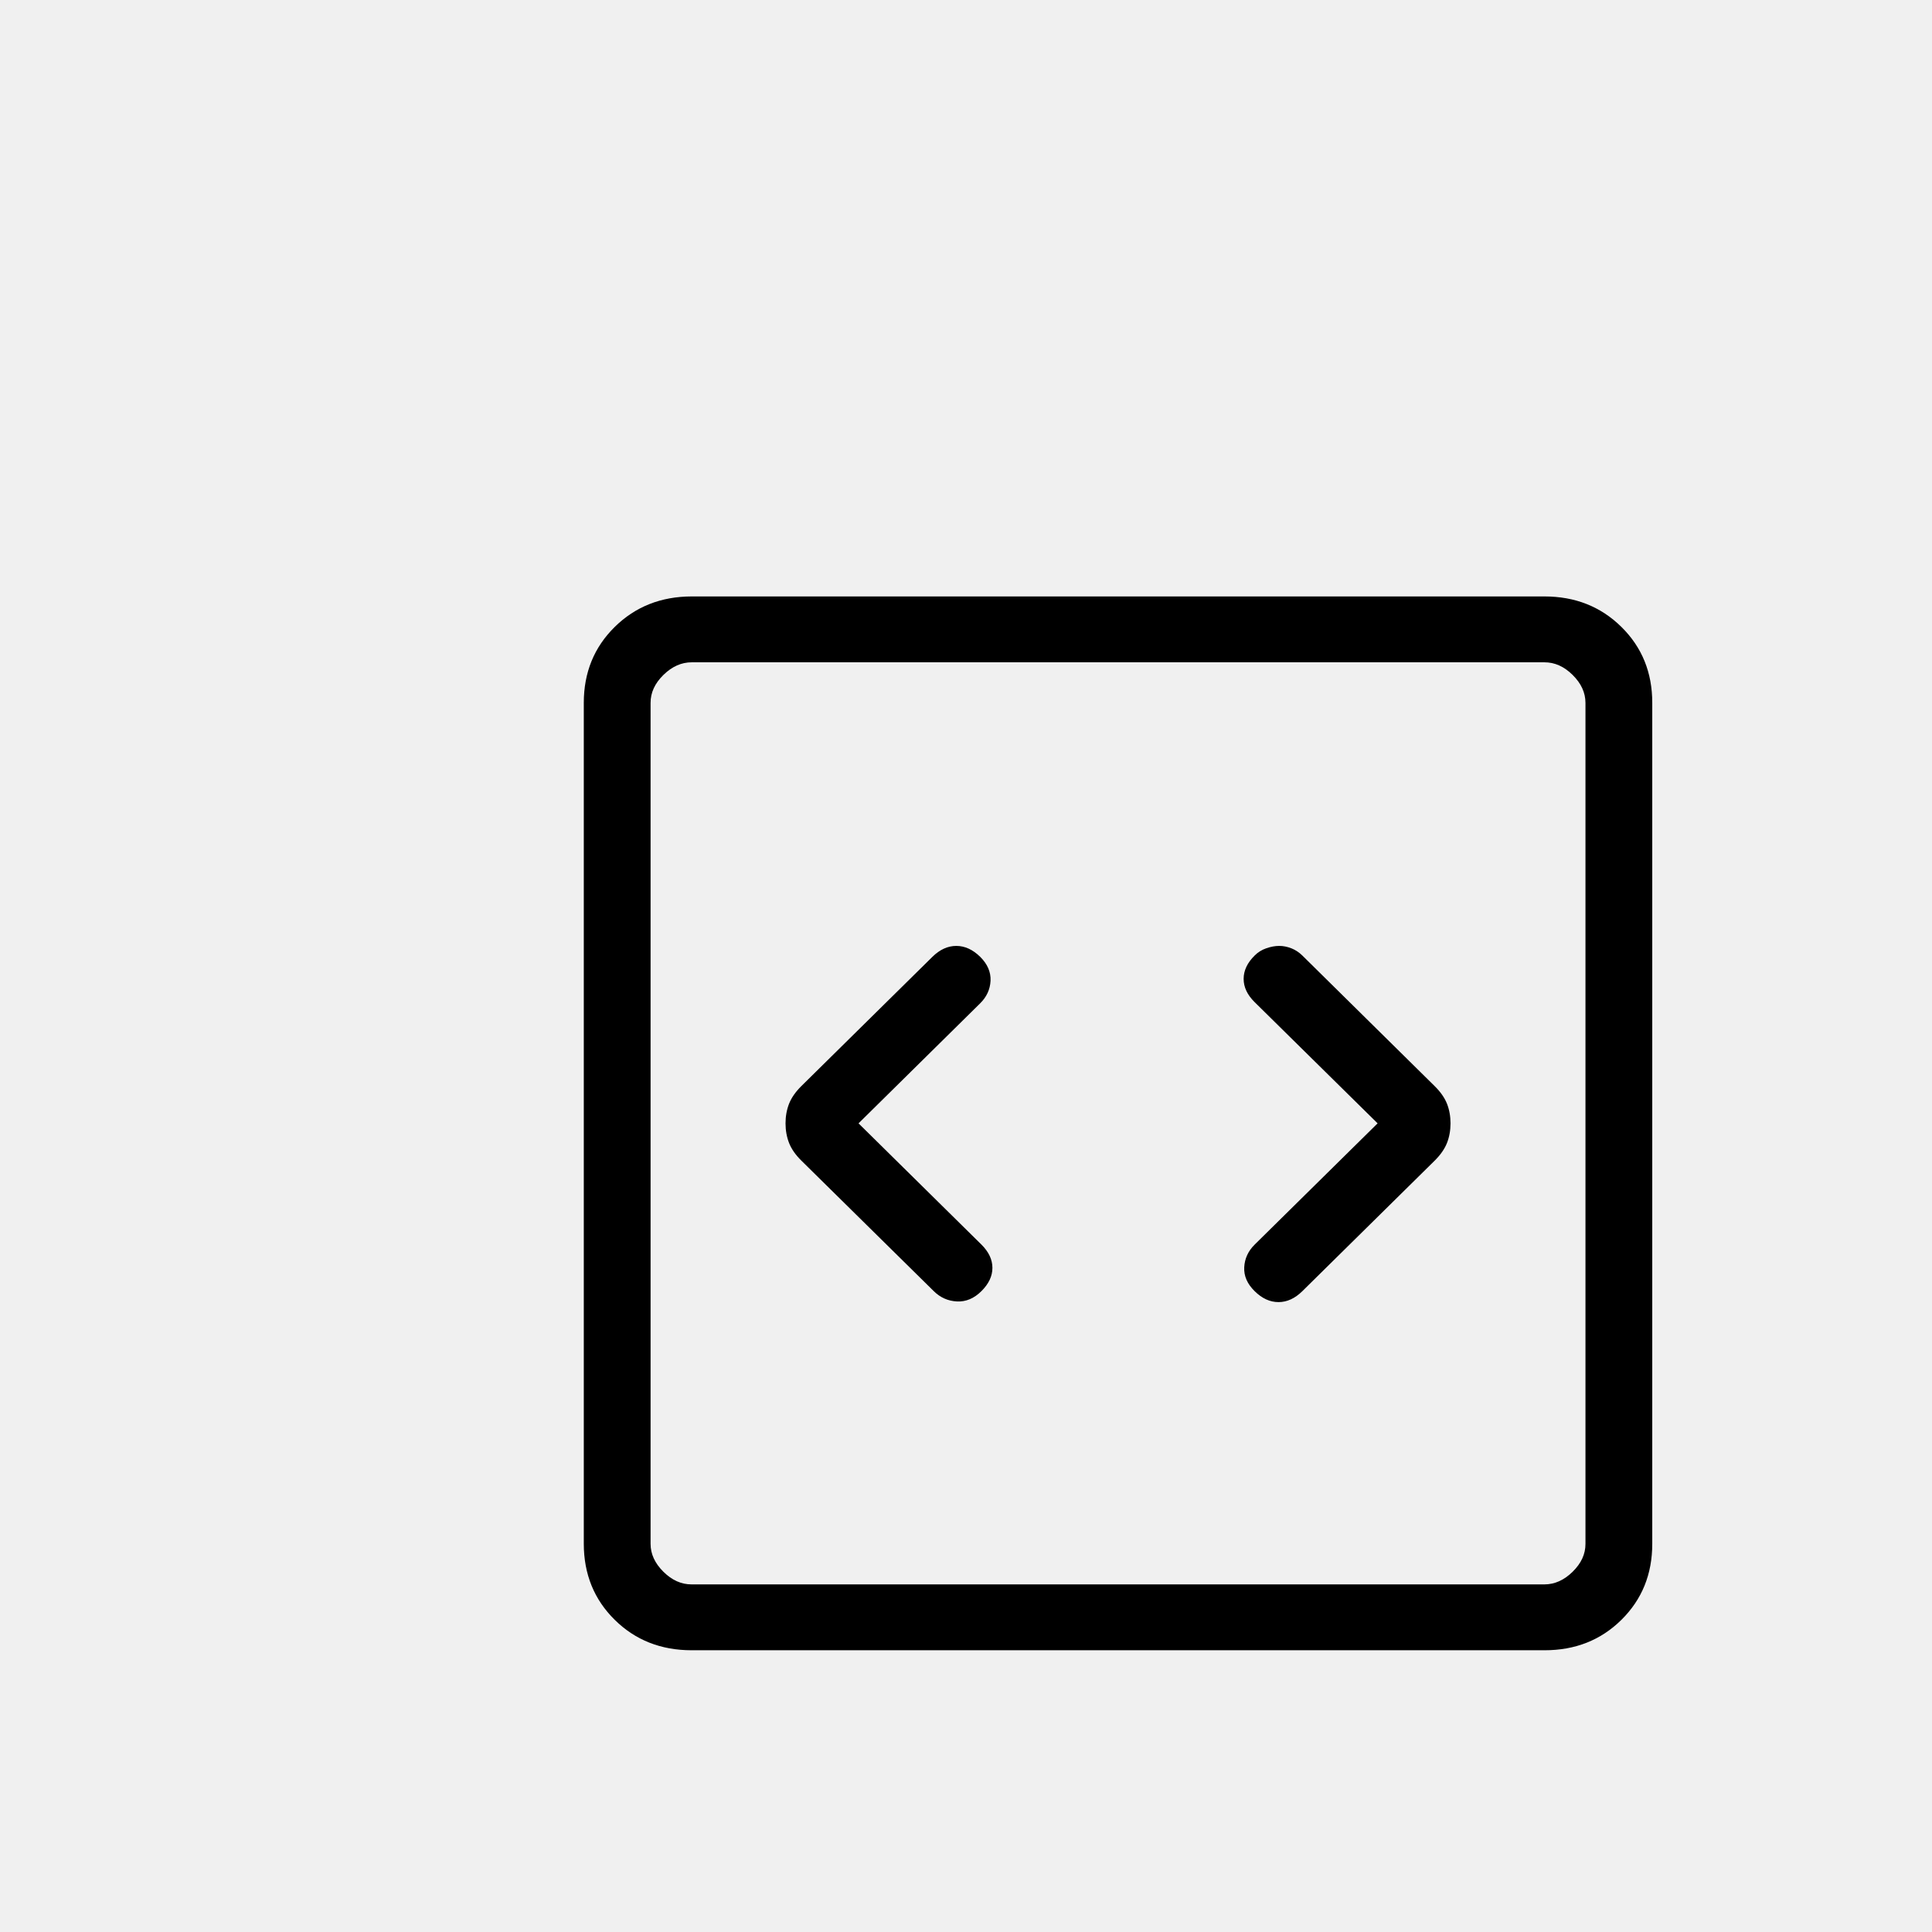
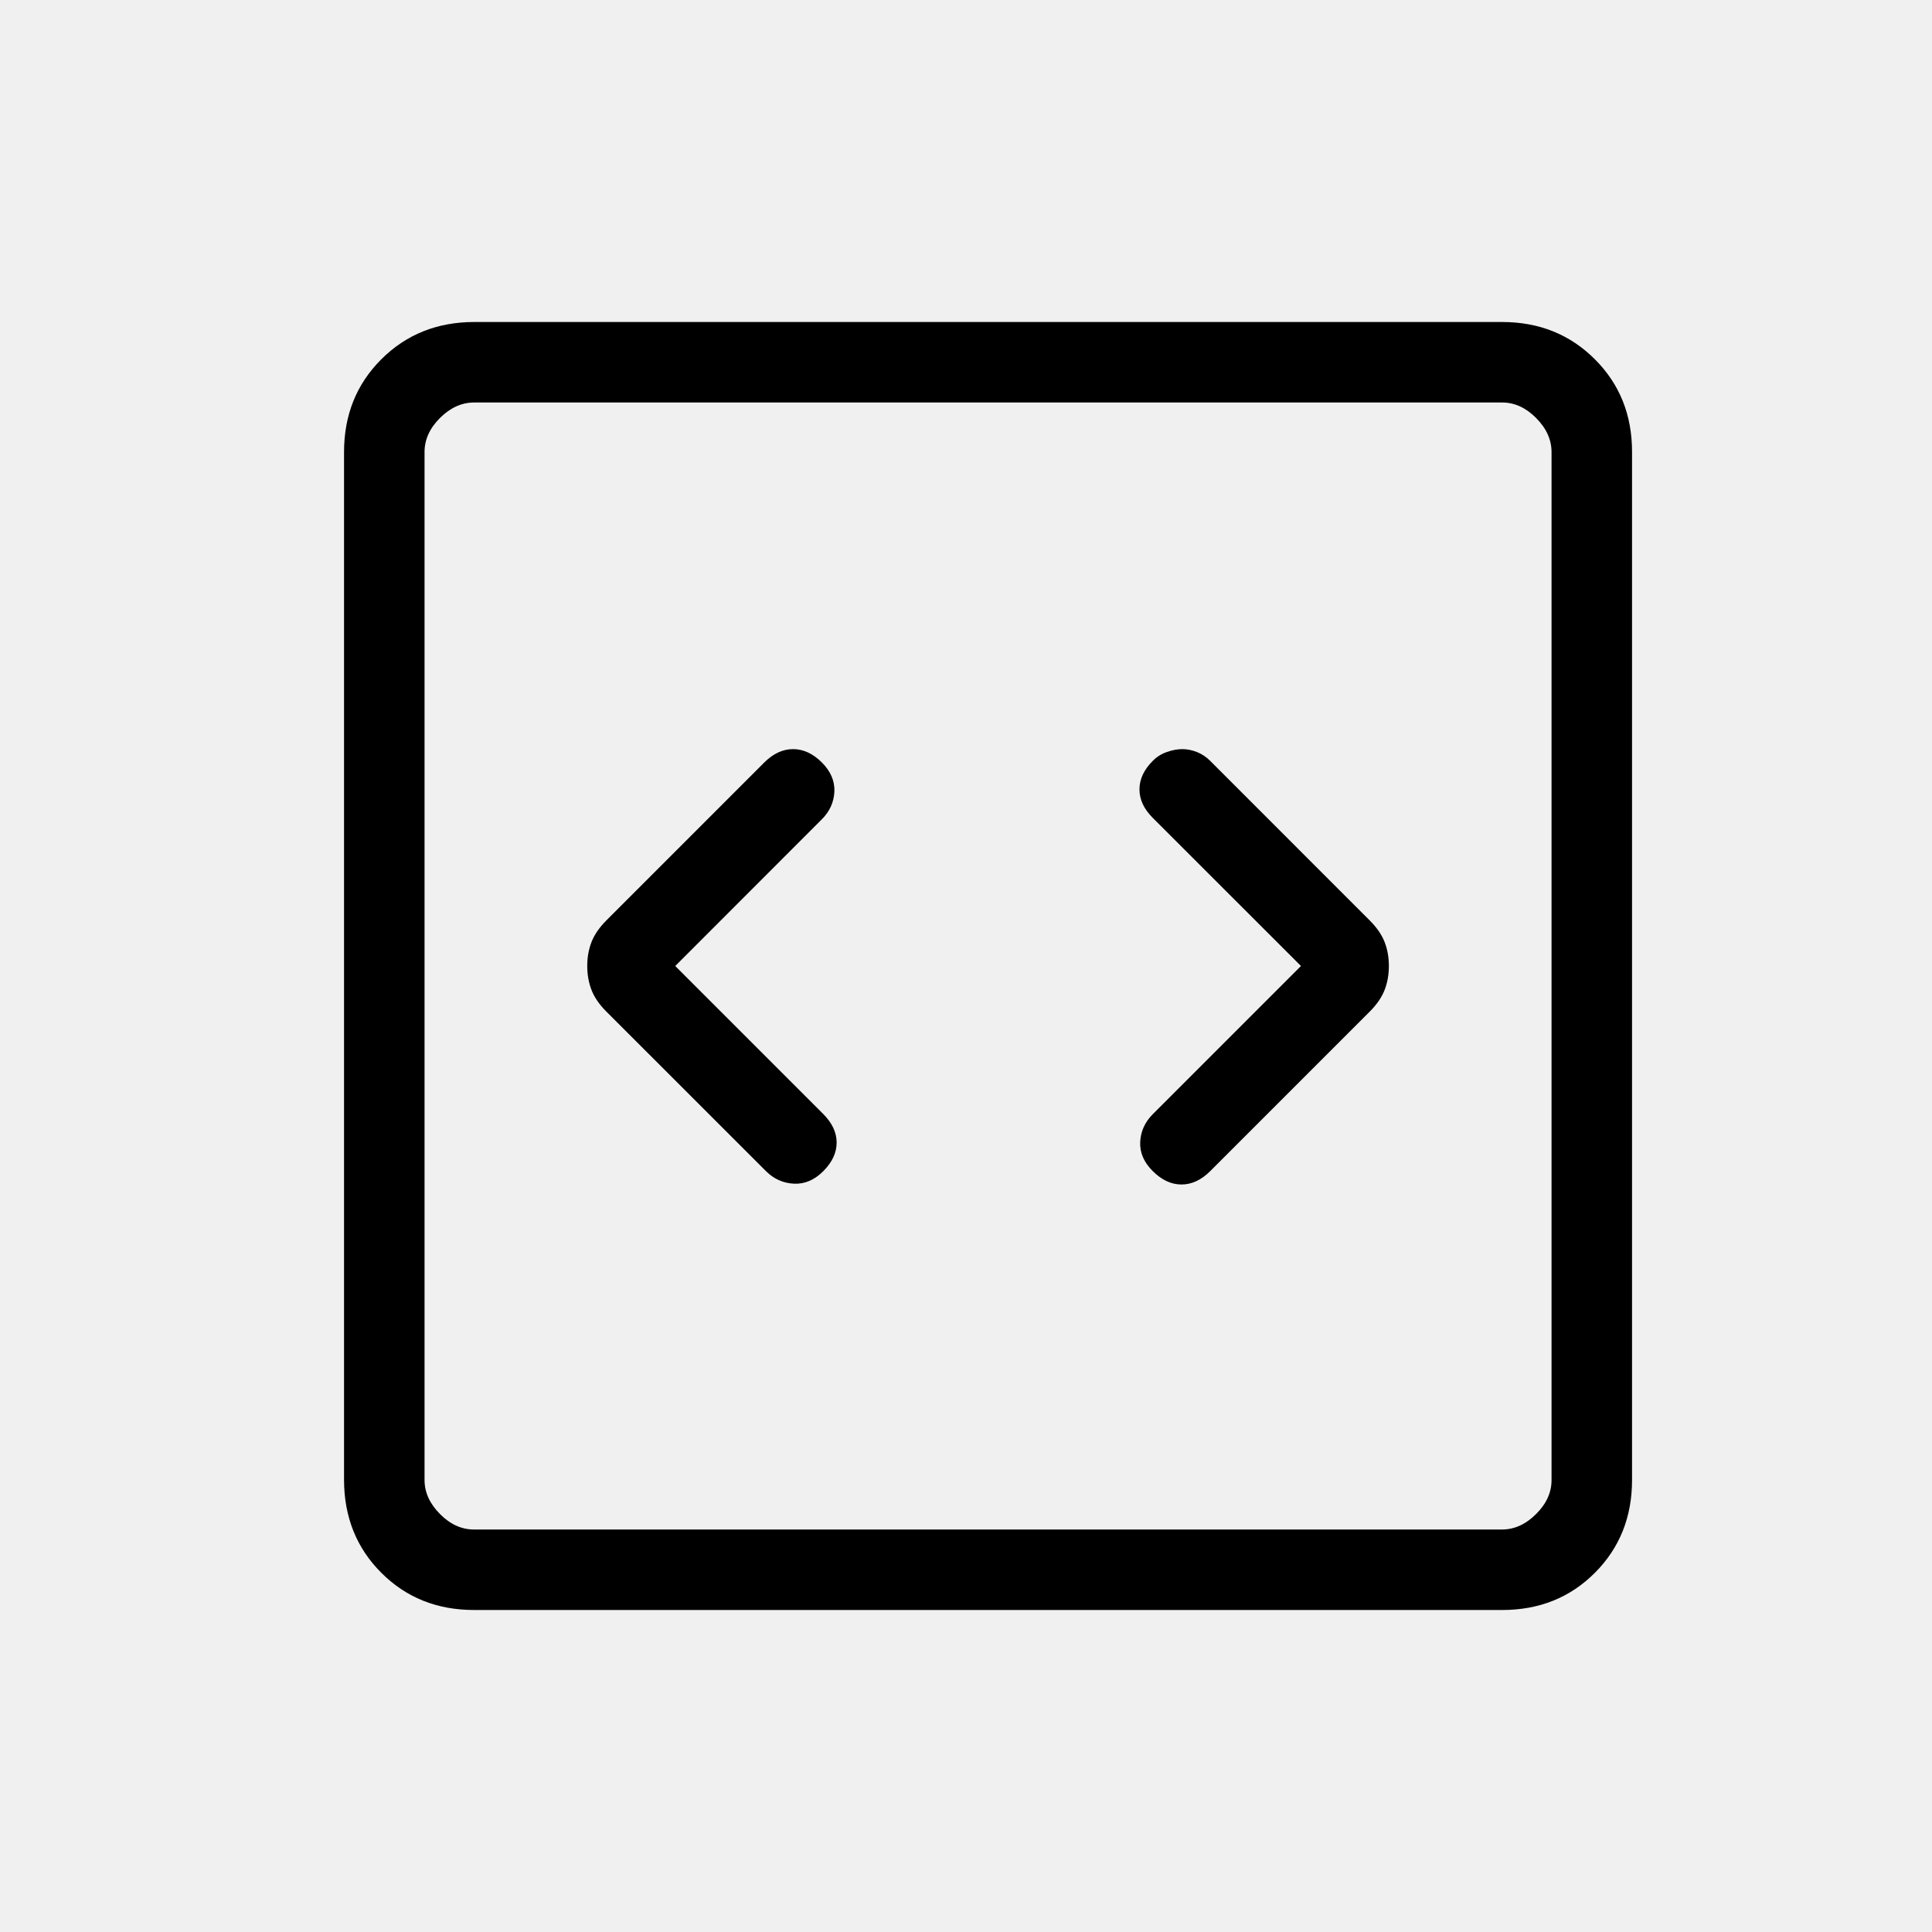
- <svg xmlns="http://www.w3.org/2000/svg" width="88" height="88" viewBox="0 0 88 88" fill="none">
-   <g clip-path="url(#clip0_455_1055)">
-     <path d="M39.105 51.167L44.641 45.704C44.939 45.412 45.098 45.068 45.118 44.672C45.136 44.274 44.978 43.91 44.644 43.58C44.307 43.25 43.945 43.085 43.558 43.085C43.17 43.085 42.809 43.25 42.472 43.58L36.501 49.469C36.235 49.733 36.049 50.001 35.941 50.273C35.834 50.547 35.78 50.845 35.78 51.167C35.78 51.489 35.834 51.787 35.941 52.061C36.049 52.335 36.235 52.603 36.501 52.865L42.533 58.811C42.829 59.103 43.181 59.259 43.588 59.279C43.996 59.299 44.367 59.143 44.701 58.811C45.036 58.479 45.203 58.125 45.203 57.749C45.203 57.373 45.036 57.019 44.701 56.687L39.105 51.167ZM62.748 51.167L57.151 56.687C56.853 56.981 56.694 57.326 56.673 57.722C56.653 58.118 56.811 58.481 57.148 58.811C57.484 59.143 57.846 59.309 58.234 59.309C58.621 59.309 58.983 59.143 59.32 58.811L65.348 52.865C65.614 52.601 65.8 52.333 65.908 52.061C66.015 51.789 66.069 51.491 66.069 51.167C66.069 50.843 66.015 50.545 65.908 50.273C65.8 50.001 65.614 49.734 65.348 49.472L59.32 43.523C59.172 43.377 59.004 43.267 58.818 43.193C58.633 43.121 58.449 43.085 58.264 43.085C58.08 43.085 57.884 43.121 57.677 43.193C57.47 43.265 57.294 43.375 57.148 43.523C56.813 43.853 56.646 44.207 56.646 44.585C56.646 44.963 56.813 45.317 57.148 45.647L62.748 51.167ZM31.507 75.167C30.105 75.167 28.936 74.705 28 73.781C27.063 72.857 26.593 71.703 26.591 70.319V32.015C26.591 30.633 27.061 29.48 28 28.556C28.939 27.632 30.108 27.169 31.507 27.167H70.346C71.745 27.167 72.914 27.63 73.853 28.556C74.792 29.482 75.26 30.635 75.258 32.015V70.322C75.258 71.702 74.79 72.855 73.853 73.781C72.916 74.707 71.746 75.169 70.343 75.167H31.507ZM31.507 72.167H70.346C70.812 72.167 71.241 71.975 71.632 71.591C72.024 71.207 72.218 70.783 72.216 70.319V32.015C72.216 31.553 72.022 31.129 71.632 30.743C71.243 30.357 70.813 30.165 70.343 30.167H31.507C31.038 30.167 30.608 30.359 30.217 30.743C29.826 31.127 29.631 31.551 29.633 32.015V70.322C29.633 70.782 29.828 71.205 30.217 71.591C30.606 71.977 31.035 72.169 31.504 72.167" fill="black" />
-   </g>
-   <defs>
-     <clipPath id="clip0_455_1055">
-       <rect x="0.741" y="0.876" width="86.834" height="86.772" rx="5" fill="white" />
-     </clipPath>
-   </defs>
+ <svg xmlns="http://www.w3.org/2000/svg" width="66" height="66" viewBox="0 0 66 66" fill="none">
+   <path d="M23.067 33L28.072 27.992C28.341 27.725 28.485 27.409 28.504 27.046C28.52 26.681 28.377 26.348 28.075 26.045C27.77 25.743 27.443 25.591 27.093 25.591C26.743 25.591 26.416 25.743 26.111 26.045L20.713 31.444C20.473 31.686 20.304 31.931 20.207 32.181C20.11 32.432 20.061 32.705 20.061 33C20.061 33.295 20.11 33.568 20.207 33.819C20.304 34.071 20.473 34.316 20.713 34.556L26.166 40.007C26.434 40.275 26.752 40.418 27.12 40.436C27.489 40.454 27.824 40.311 28.127 40.007C28.429 39.703 28.581 39.378 28.581 39.033C28.581 38.689 28.429 38.364 28.127 38.06L23.067 33ZM44.443 33L39.383 38.06C39.113 38.33 38.969 38.646 38.951 39.009C38.933 39.372 39.076 39.705 39.38 40.007C39.684 40.311 40.011 40.464 40.362 40.464C40.712 40.464 41.039 40.311 41.343 40.007L46.794 34.556C47.034 34.315 47.203 34.069 47.3 33.819C47.397 33.57 47.446 33.297 47.446 33C47.446 32.703 47.397 32.43 47.3 32.181C47.203 31.931 47.034 31.686 46.794 31.446L41.343 25.993C41.21 25.859 41.058 25.758 40.89 25.691C40.723 25.625 40.556 25.591 40.389 25.591C40.222 25.591 40.045 25.625 39.858 25.691C39.671 25.756 39.512 25.857 39.38 25.993C39.077 26.296 38.926 26.62 38.926 26.966C38.926 27.313 39.077 27.637 39.38 27.94L44.443 33ZM16.197 55C14.931 55 13.874 54.577 13.027 53.73C12.18 52.883 11.755 51.825 11.753 50.556V15.444C11.753 14.177 12.178 13.12 13.027 12.273C13.876 11.426 14.932 11.002 16.197 11H51.312C52.577 11 53.634 11.424 54.483 12.273C55.332 13.122 55.755 14.179 55.753 15.444V50.559C55.753 51.824 55.33 52.881 54.483 53.73C53.636 54.578 52.578 55.002 51.309 55H16.197ZM16.197 52.25H51.312C51.734 52.25 52.122 52.074 52.475 51.722C52.829 51.37 53.005 50.981 53.003 50.556V15.444C53.003 15.021 52.827 14.632 52.475 14.278C52.123 13.924 51.735 13.748 51.309 13.75H16.197C15.774 13.75 15.385 13.926 15.031 14.278C14.678 14.63 14.502 15.019 14.503 15.444V50.559C14.503 50.98 14.679 51.368 15.031 51.722C15.383 52.076 15.771 52.252 16.195 52.25" fill="black" />
</svg>
